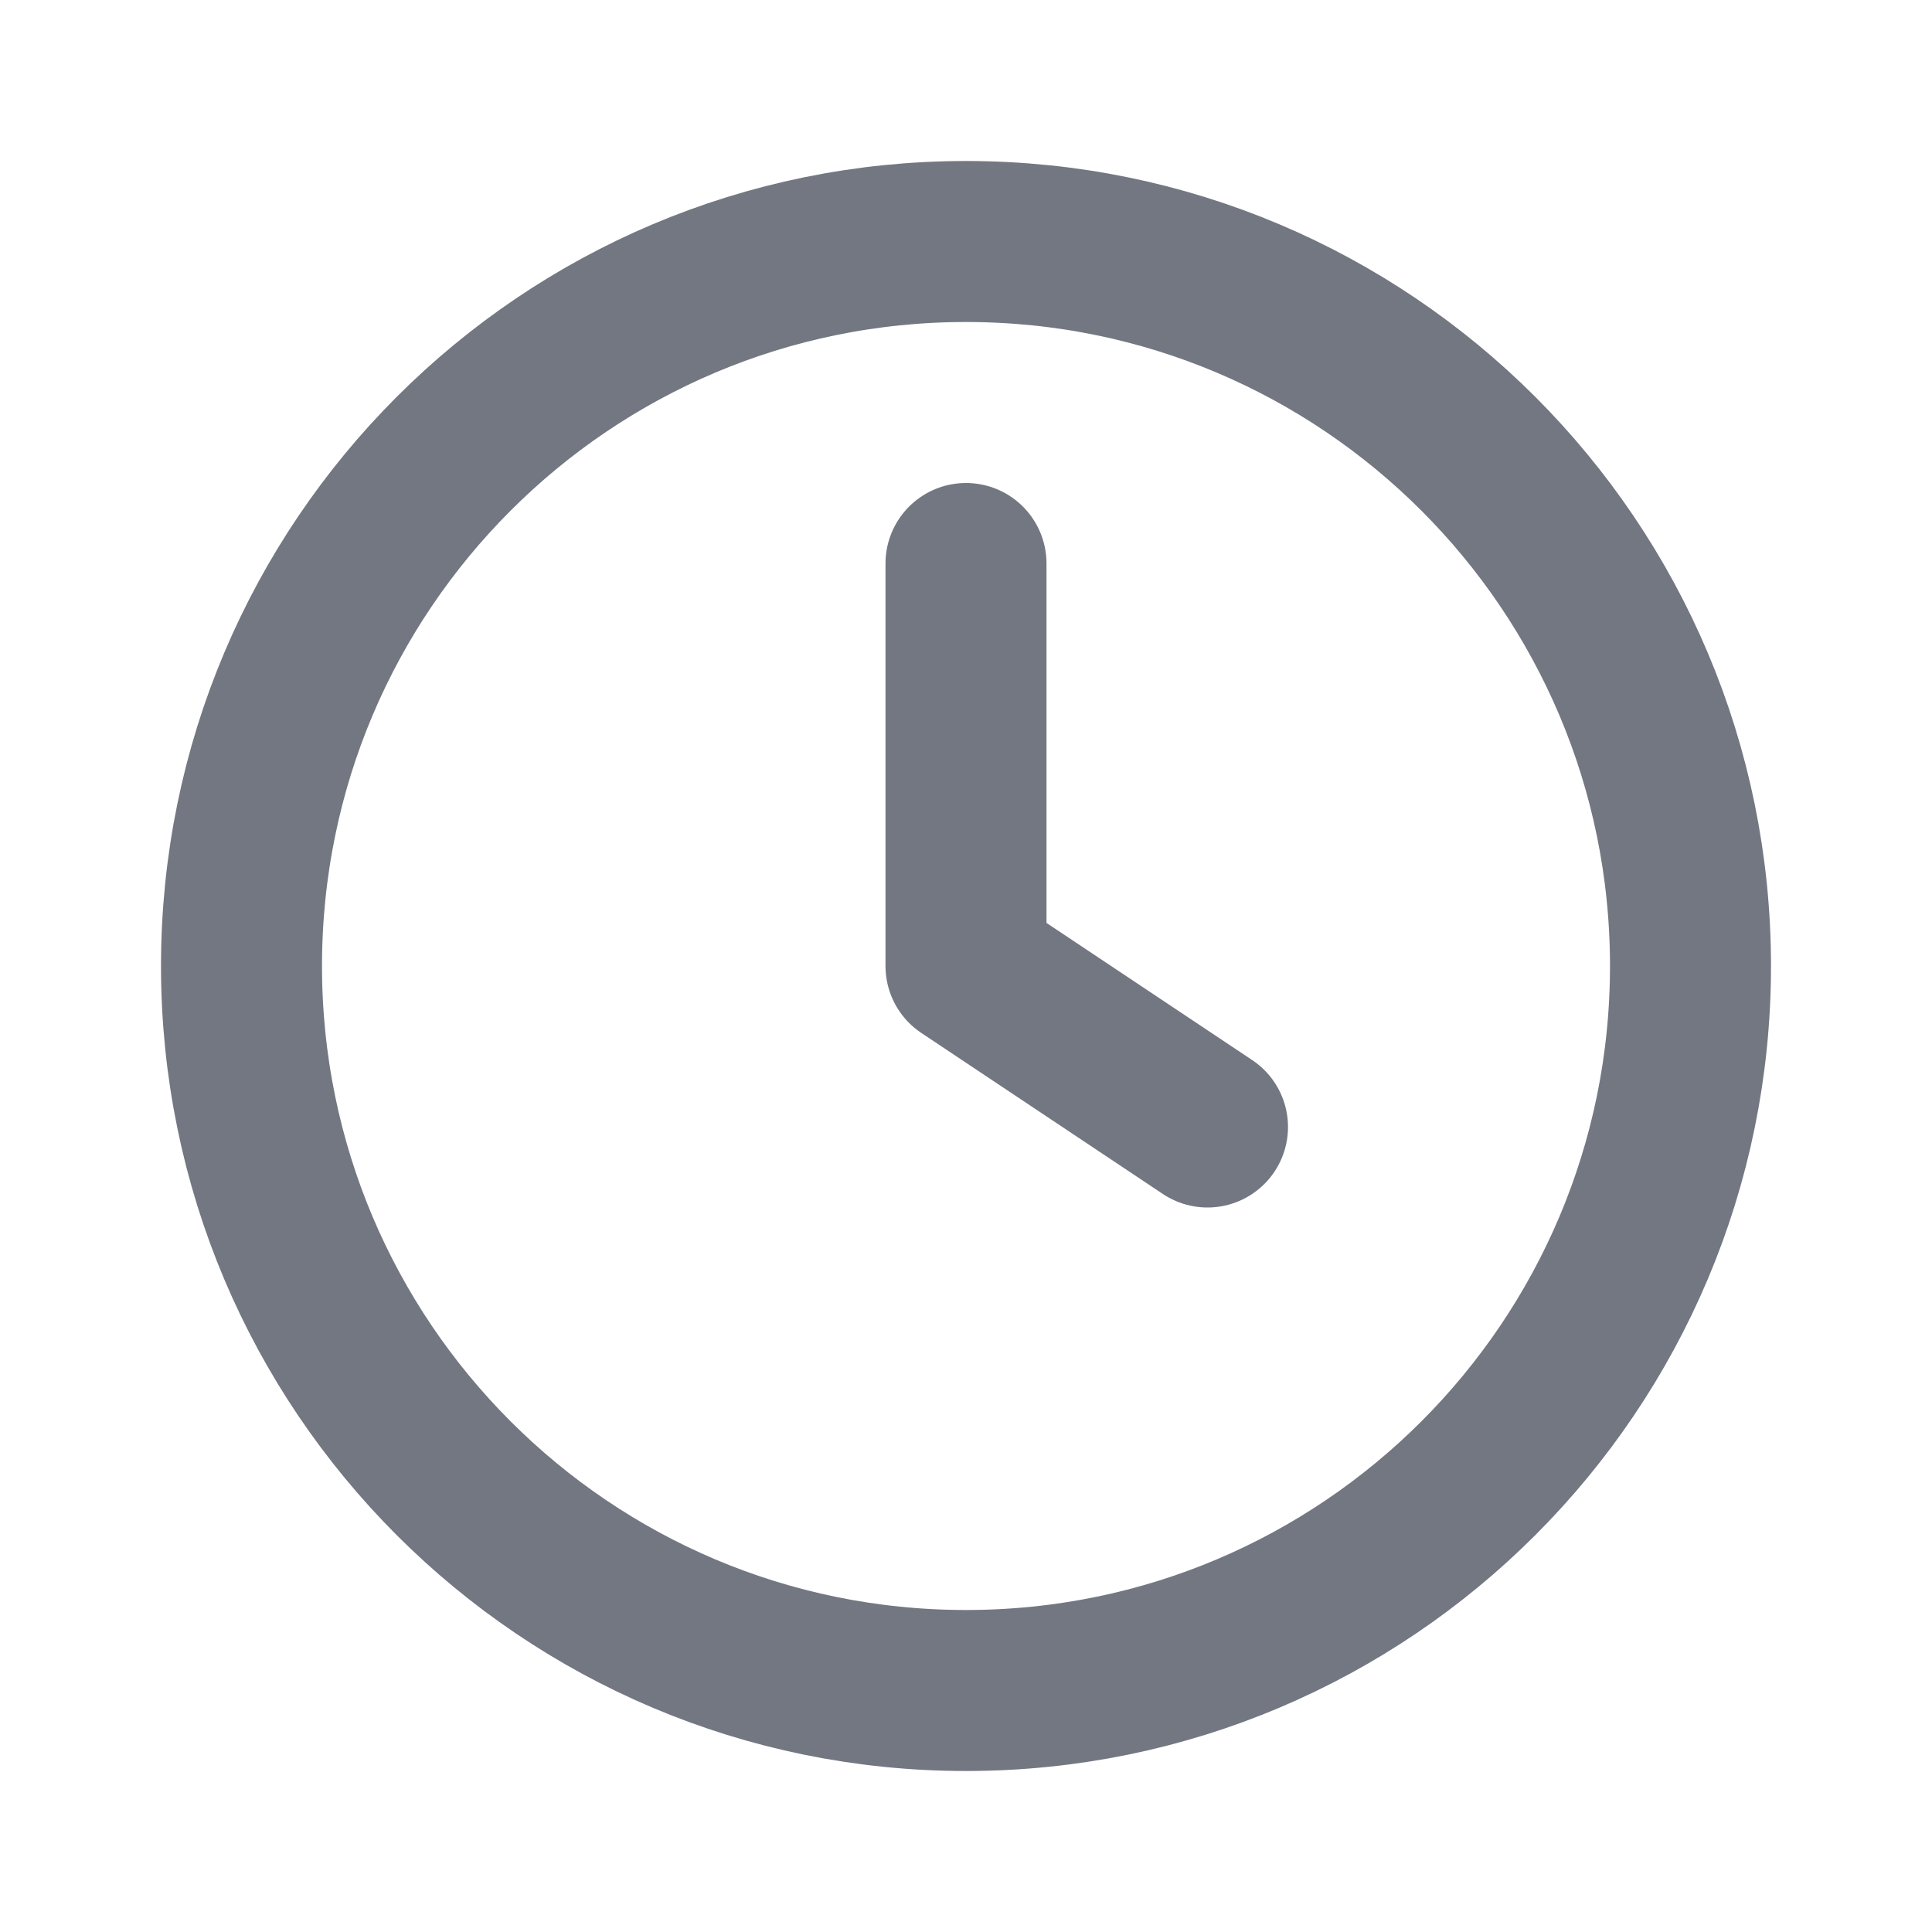
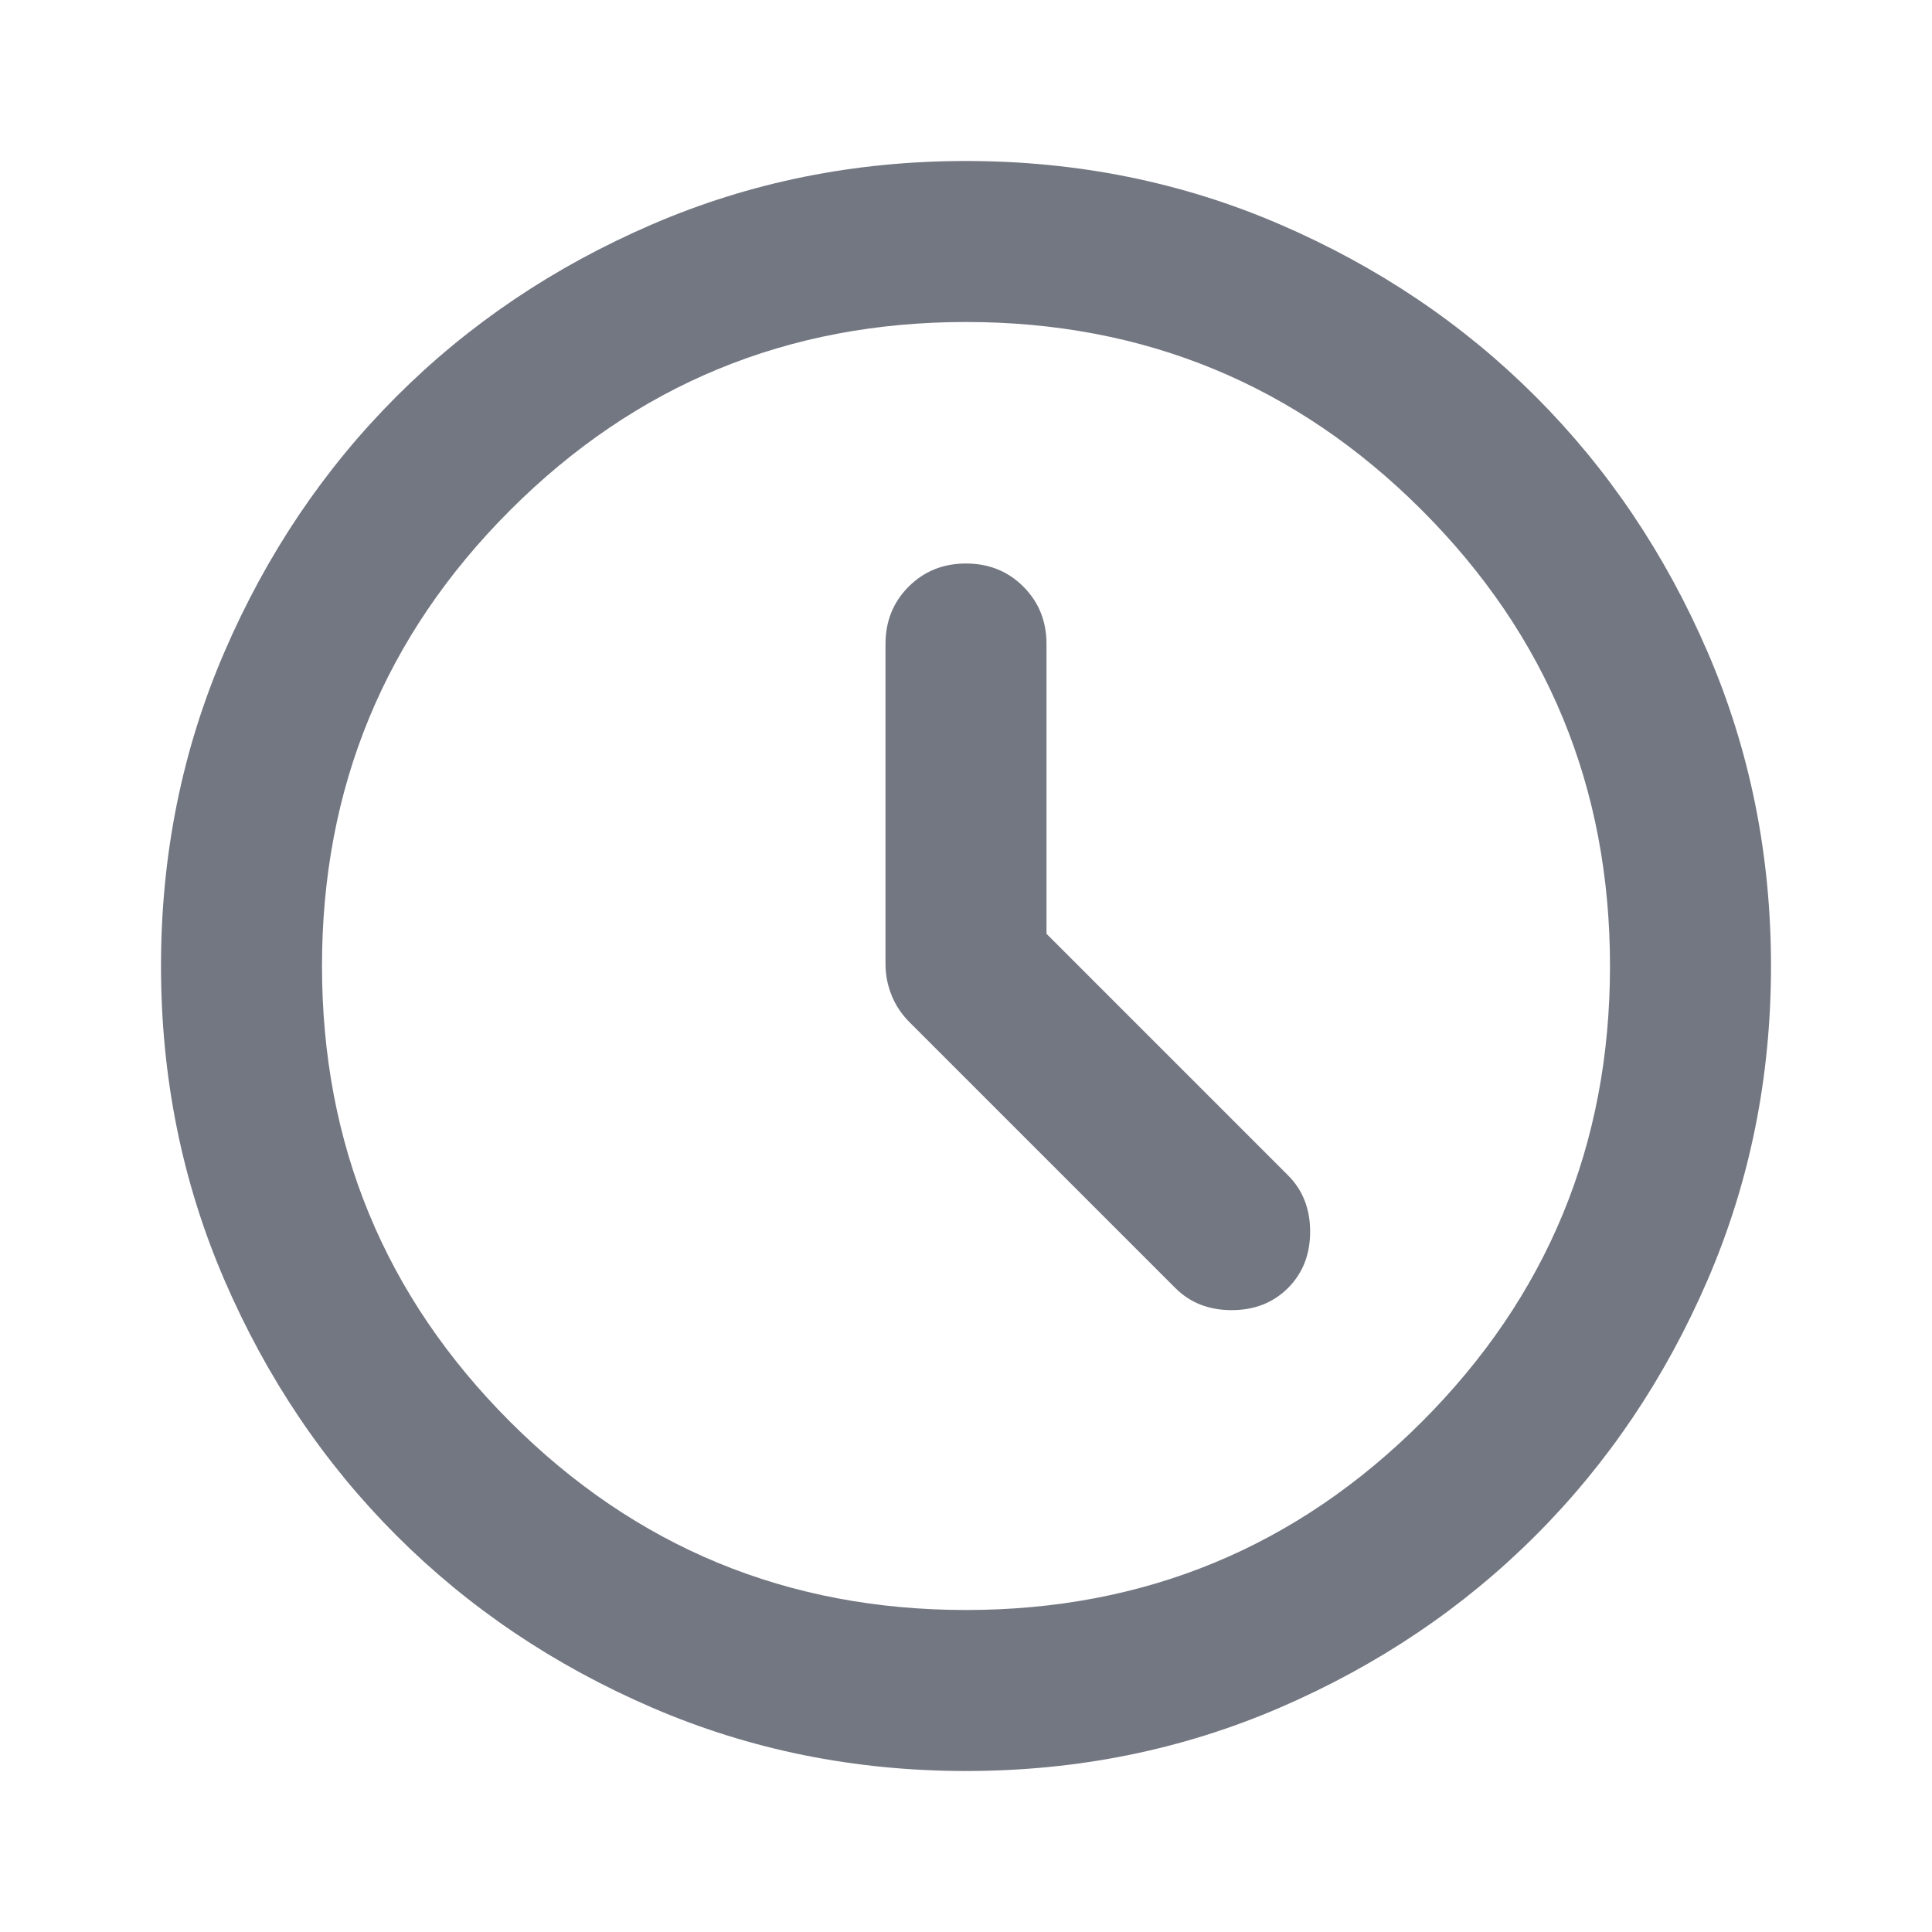
- <svg xmlns="http://www.w3.org/2000/svg" viewBox="0 0 24 24">
-   <g fill="none" stroke="#737782" stroke-width="2" stroke-linecap="round" stroke-linejoin="round">
-     <circle cx="12" cy="12" r="9" />
-     <path d="M12 7v5l3 2" />
-   </g>
+ <svg xmlns="http://www.w3.org/2000/svg" fill="#737782" height="24" viewBox="0 -960 960 960" width="24">
+   <path d="M520-496v-144q0-17-11.5-28.5T480-680q-17 0-28.5 11.5T440-640v159q0 8 3 15.5t9 13.5l132 132q11 11 28 11t28-11q11-11 11-28t-11-28L520-496ZM480-80q-83 0-156-31.5T197-197q-54-54-85.5-127T80-480q0-83 31.5-156T197-763q54-54 127-85.5T480-880q83 0 156 31.5T763-763q54 54 85.5 127T880-480q0 83-31.5 156T763-197q-54 54-127 85.5T480-80Zm0-400Zm0 320q133 0 226.5-93.5T800-480q0-133-93.5-226.5T480-800q-133 0-226.5 93.5T160-480q0 133 93.5 226.5T480-160Z" />
</svg>
